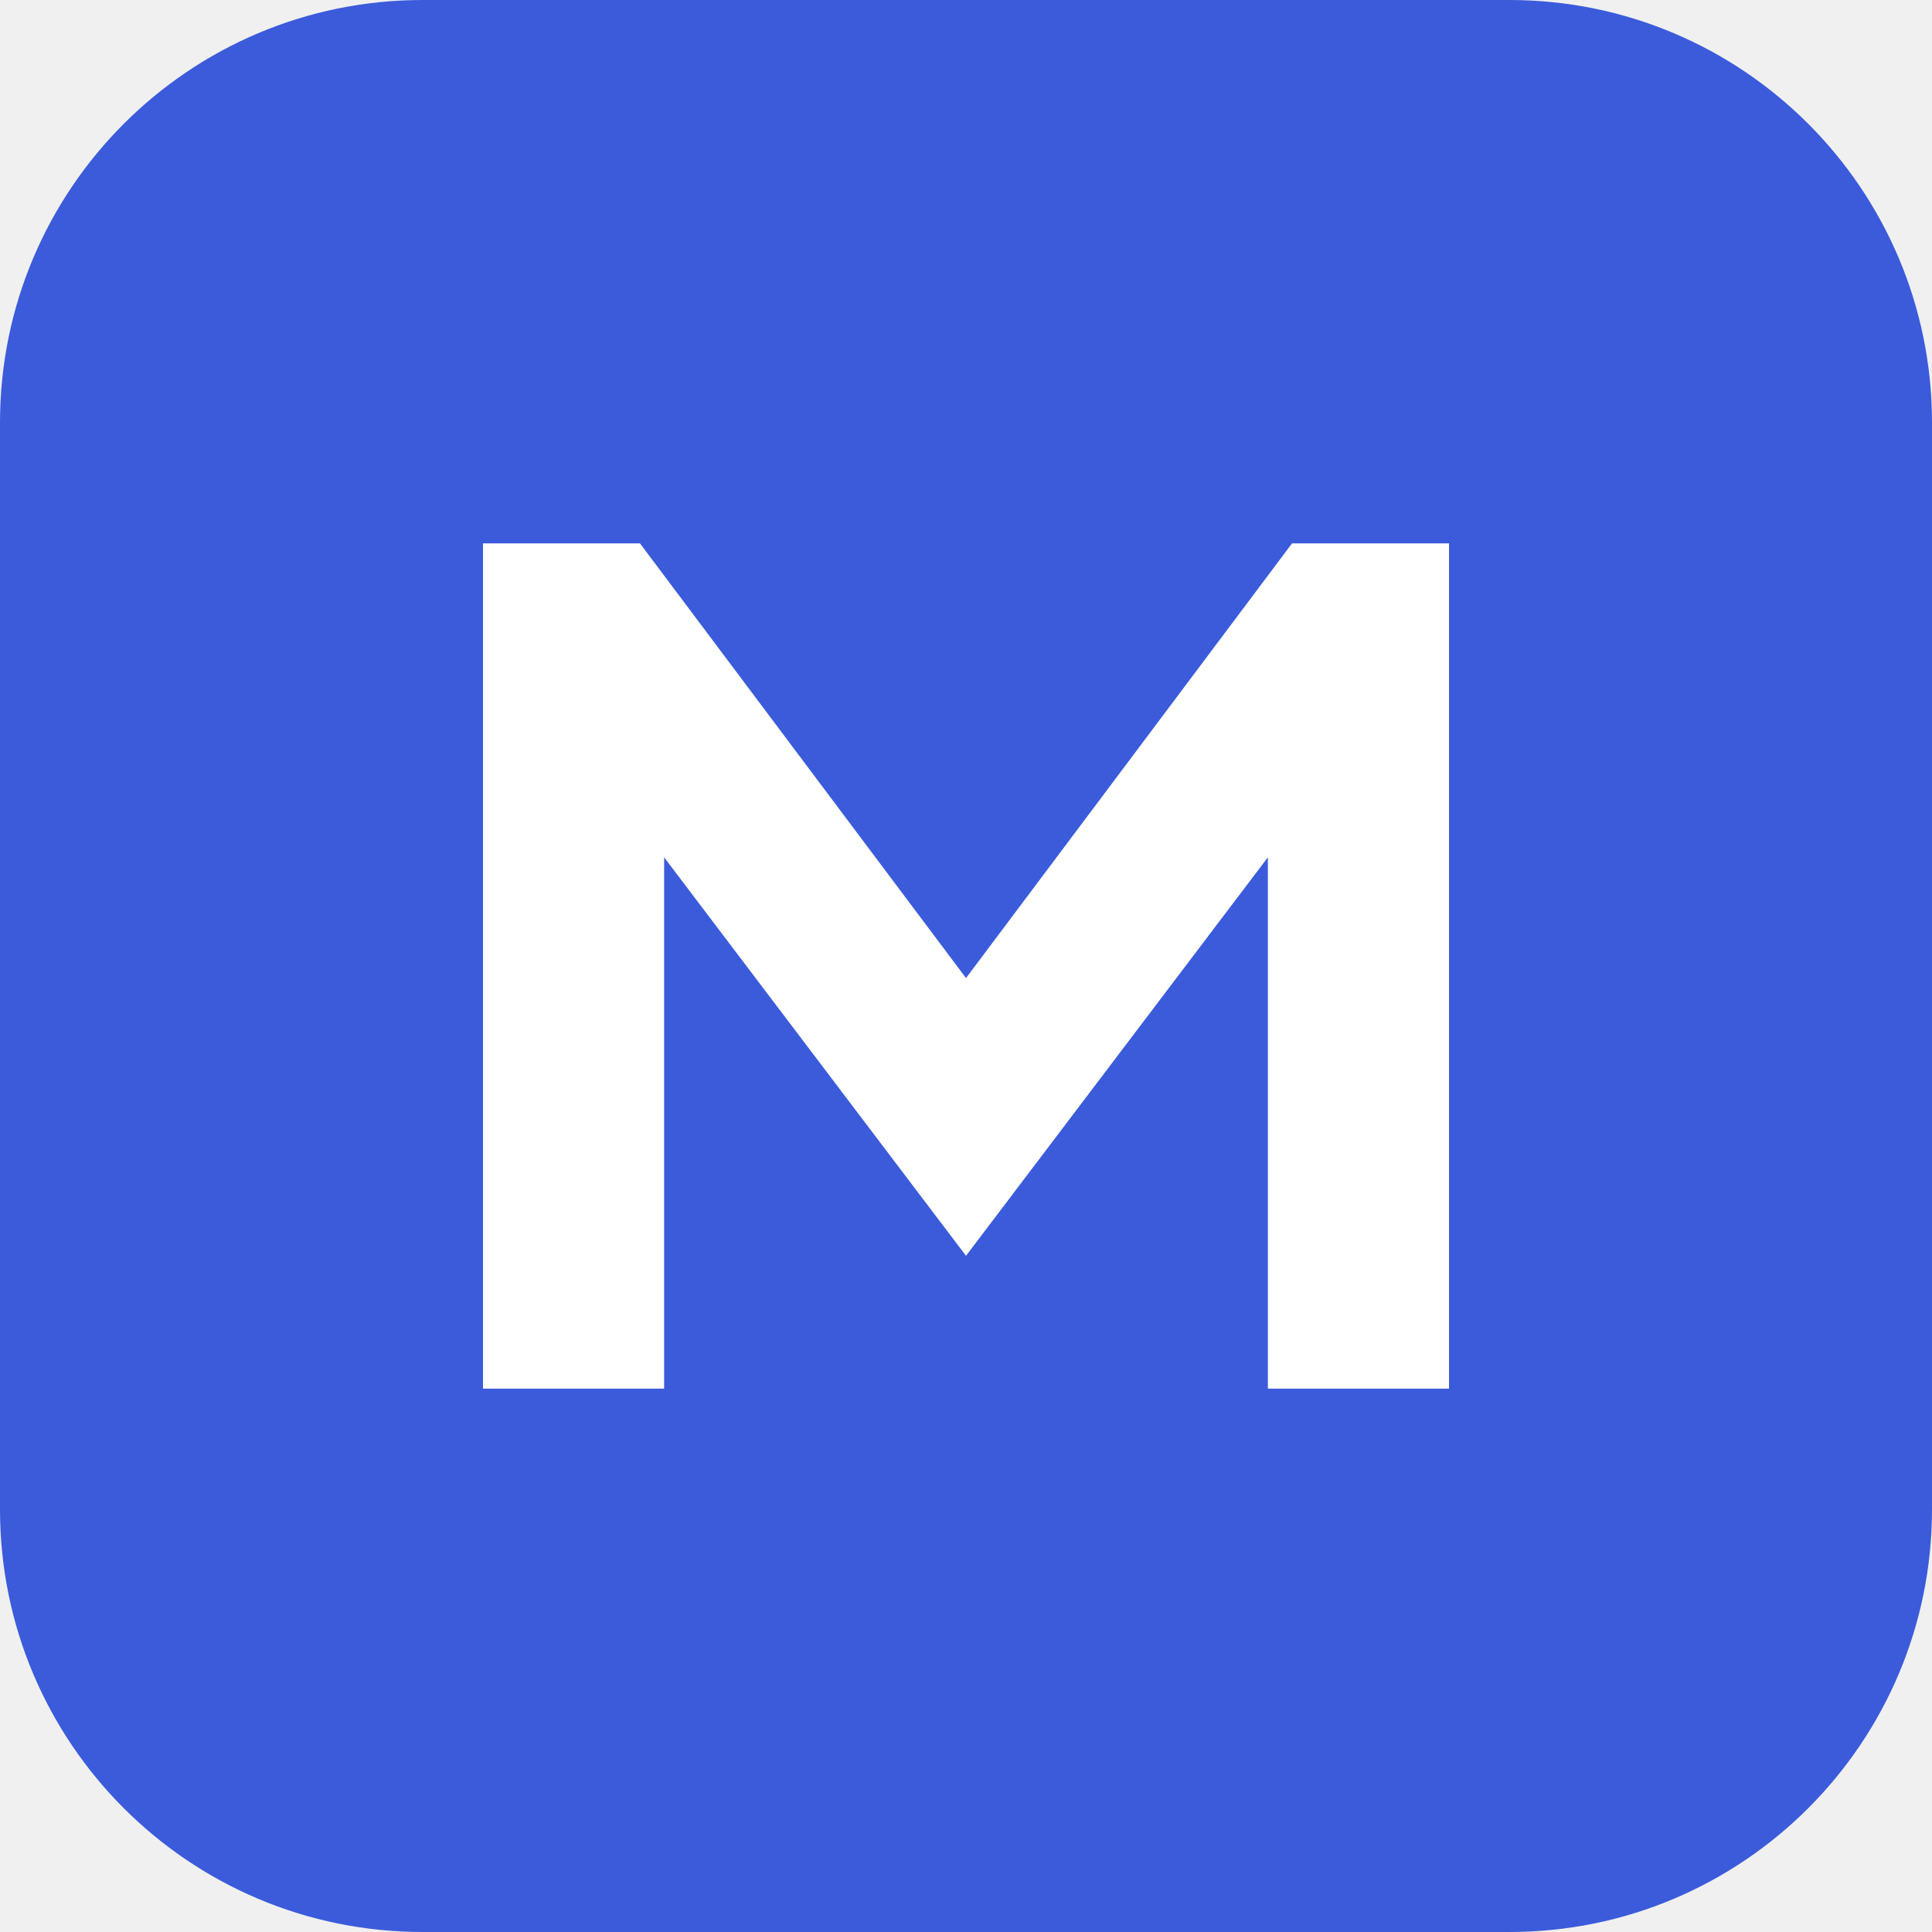
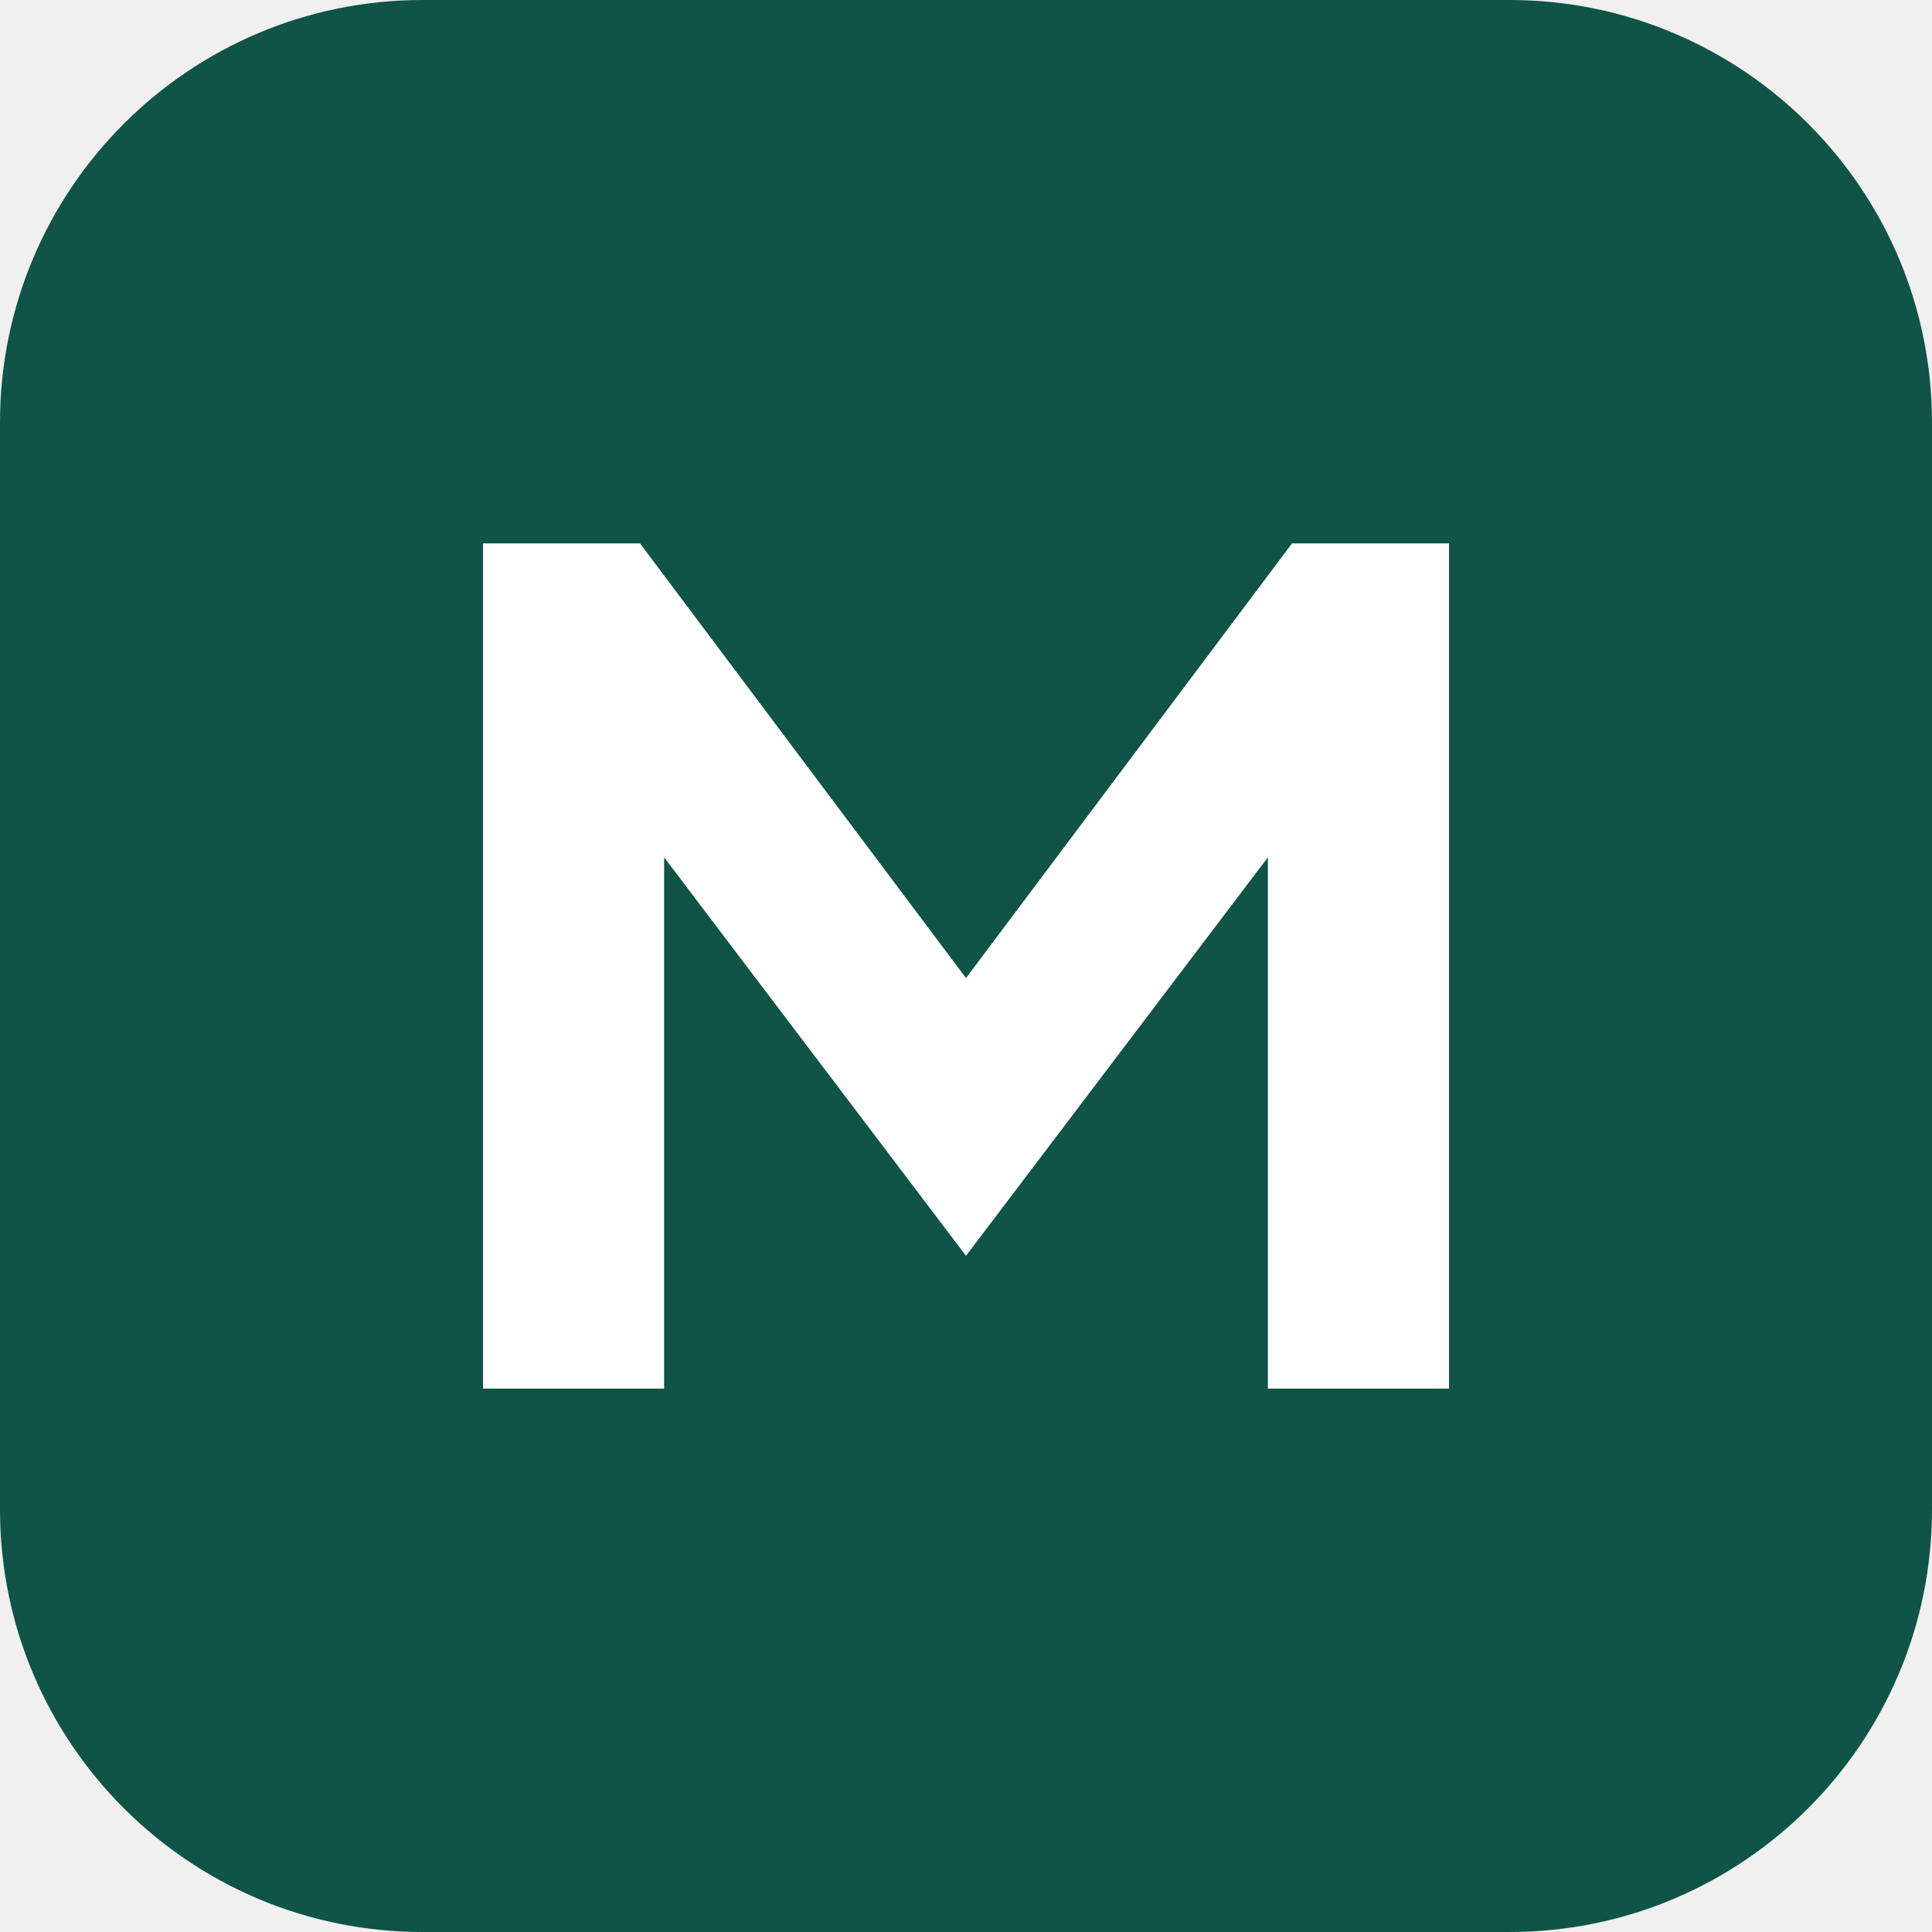
<svg xmlns="http://www.w3.org/2000/svg" viewBox="0 0 32 32">
-   <rect width="32" height="32" rx="7" fill="#3b5bdb" />
+   <rect width="32" height="32" rx="7" fill="#0f5446" />
  <path d="M8 23V9h2.6L16 16.2 21.4 9H24v14h-3V14.2l-5 6.6-5-6.6V23z" fill="#fff" />
</svg>
